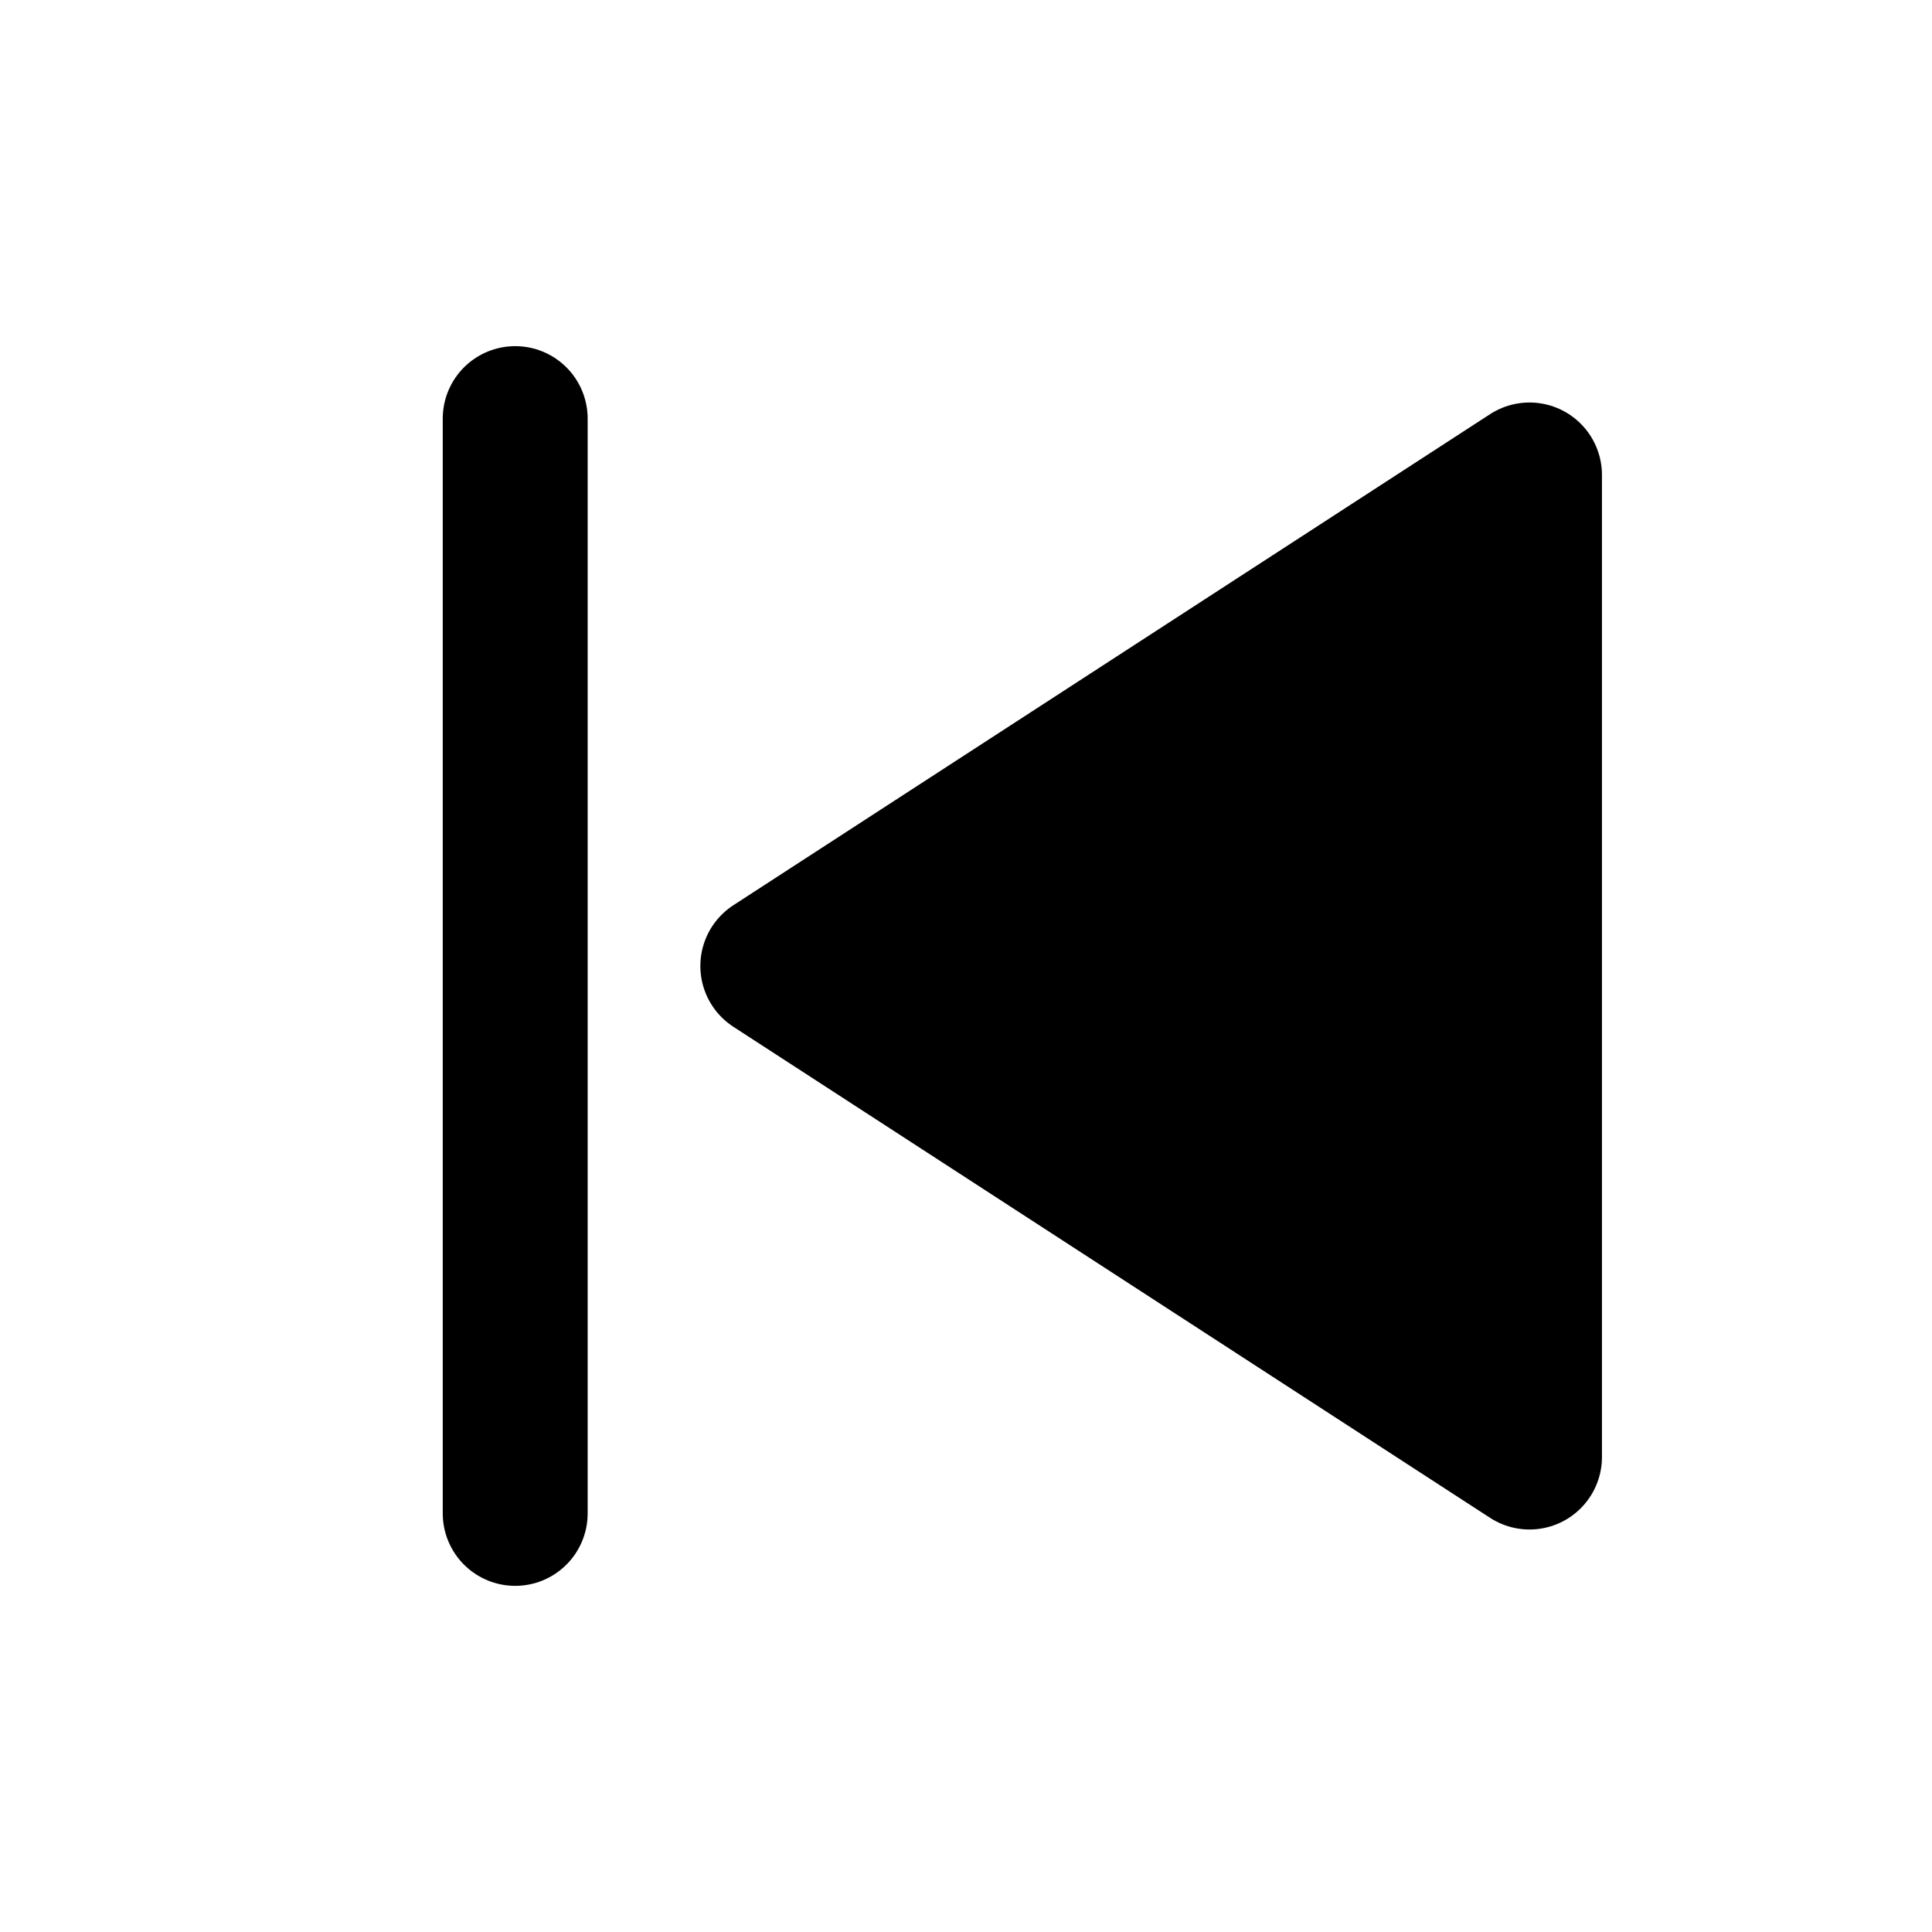
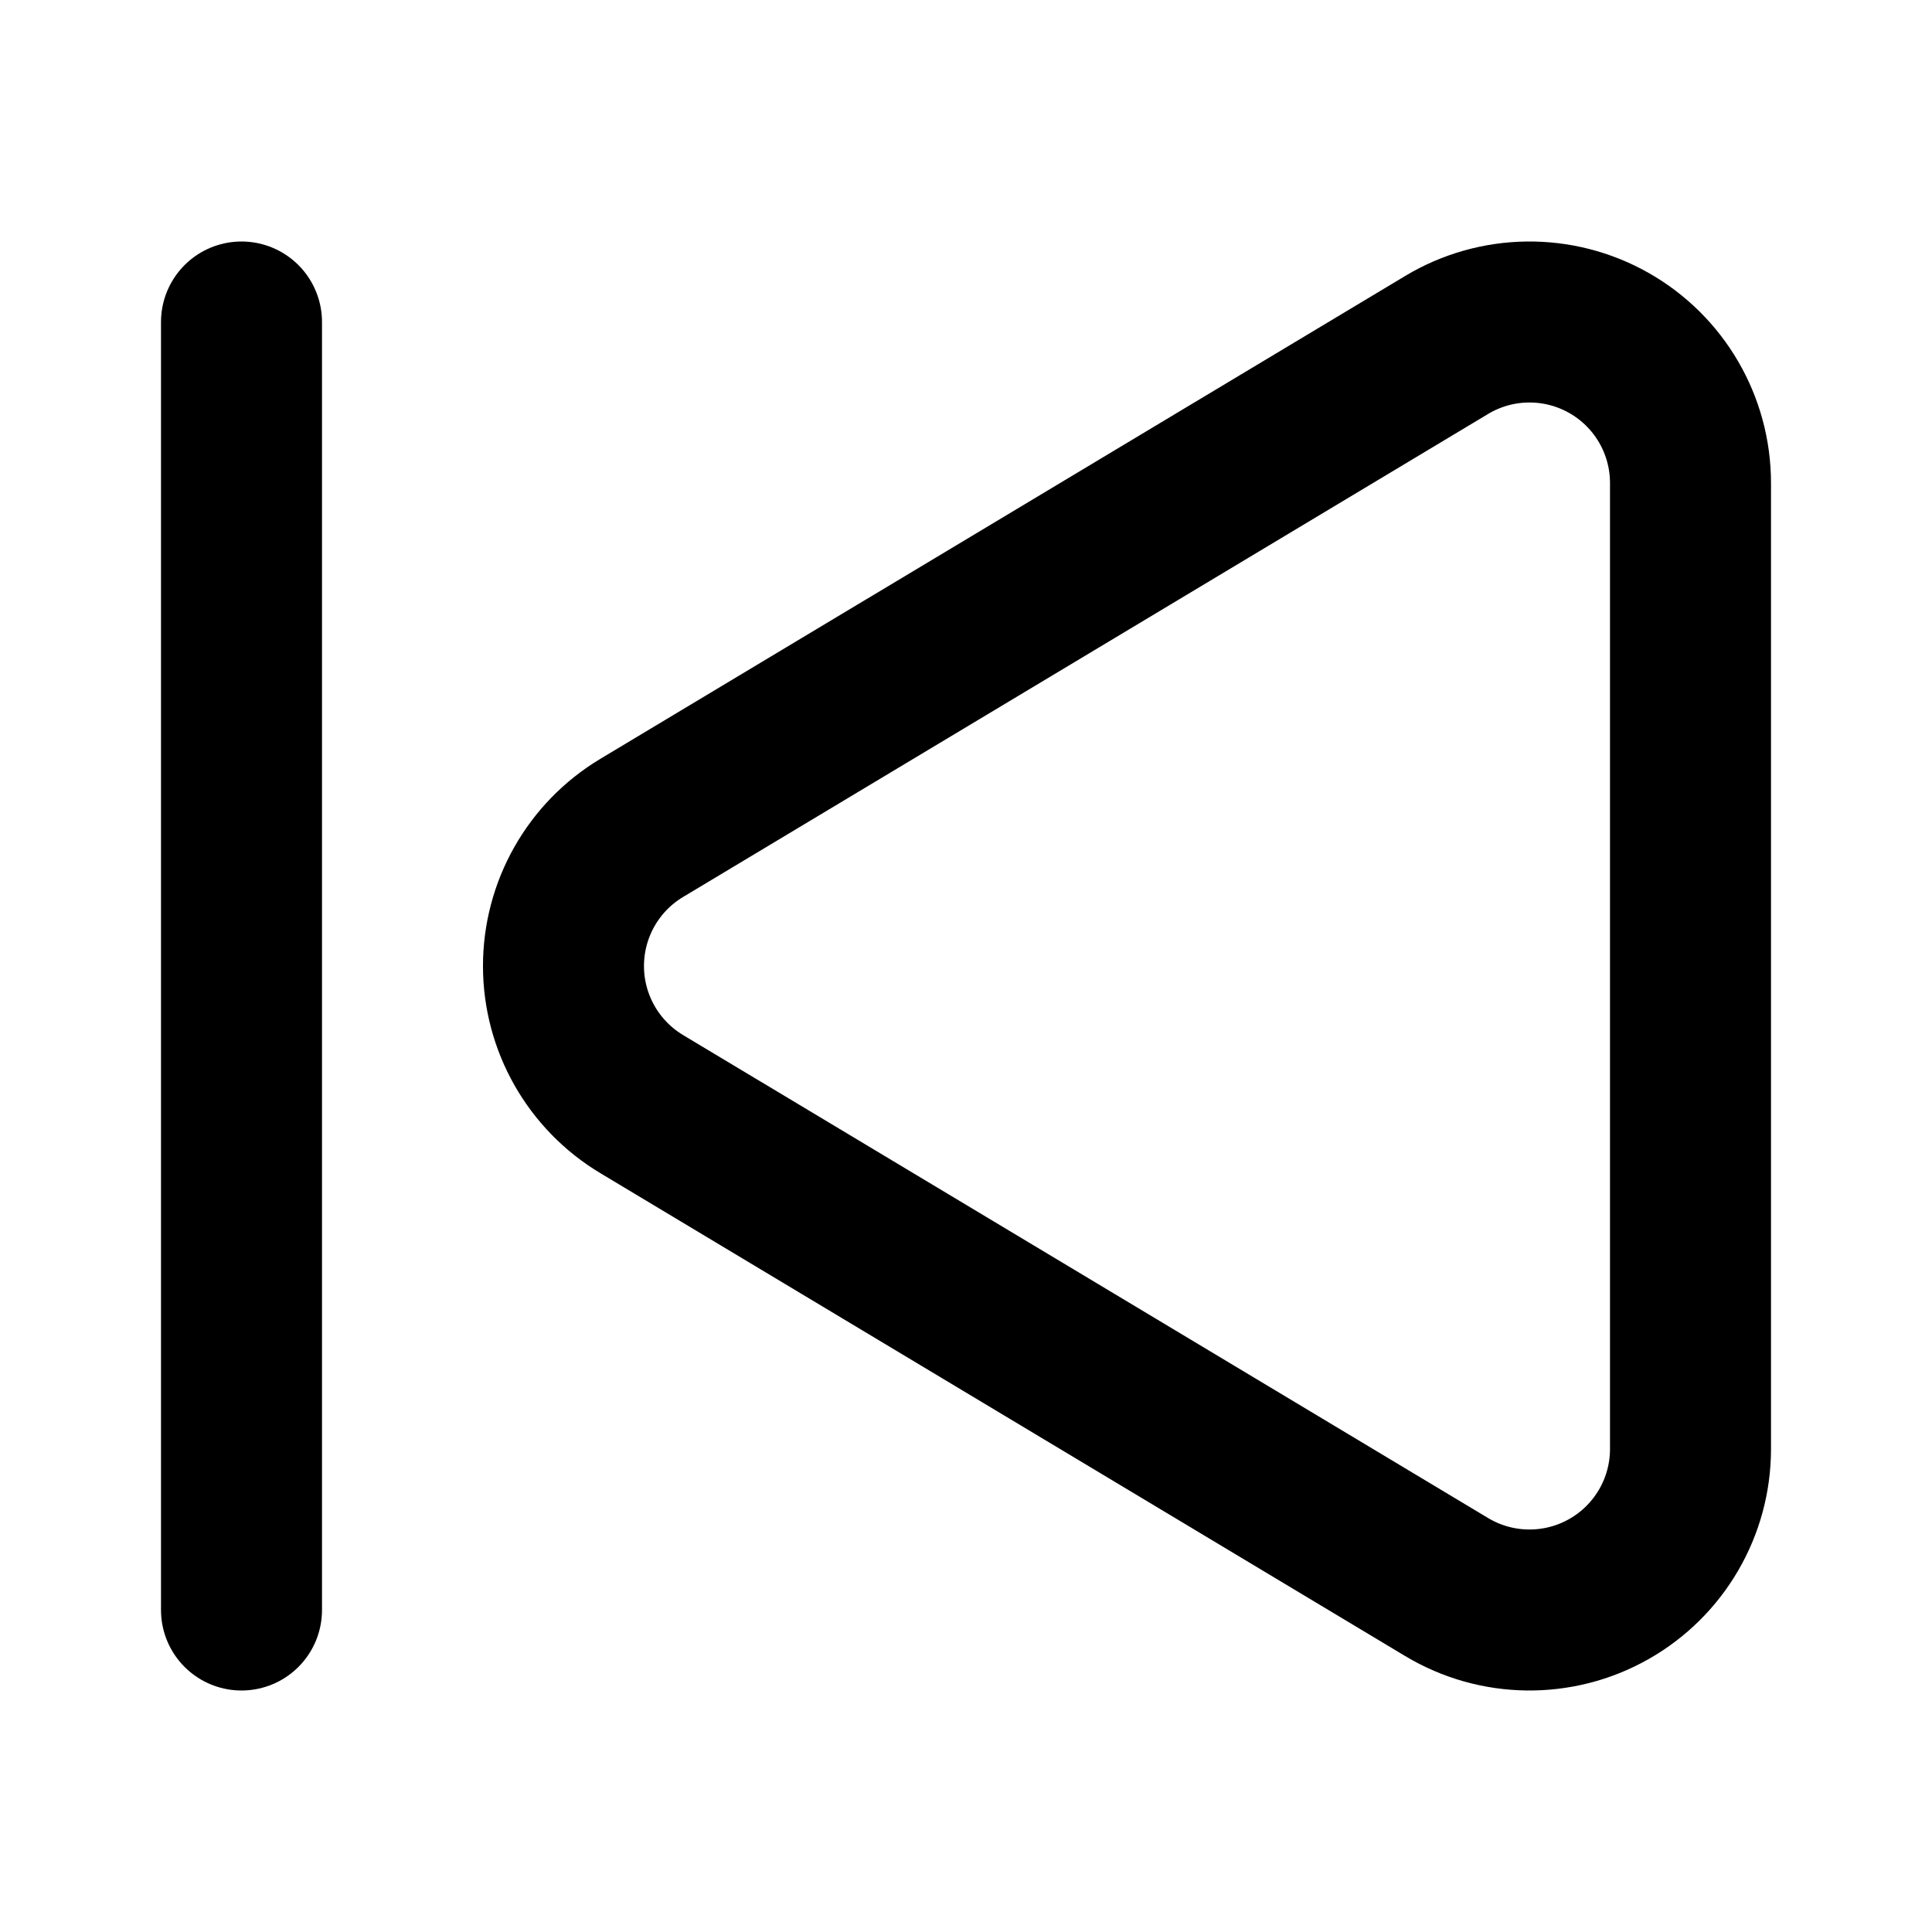
- <svg xmlns="http://www.w3.org/2000/svg" viewBox="0 0 24 24" width="24" height="24" fill="none" stroke="#000000" stroke-width="1.8" stroke-linecap="round" stroke-linejoin="round">
-   <path d="M6.4 5.2v13.6" />
-   <path d="M19 5.9 9.6 12 19 18.1z" fill="#000000" />
+ <svg xmlns="http://www.w3.org/2000/svg" width="24" height="24" viewBox="0 0 24 24" fill="none" stroke="#000000" stroke-width="2" stroke-linecap="round" stroke-linejoin="round">
+   <path d="M17.971 4.285A2 2 0 0 1 21 6v12a2 2 0 0 1-3.029 1.715l-9.997-5.998a2 2 0 0 1-.003-3.432z" />
+   <path d="M3 20V4" />
</svg>
